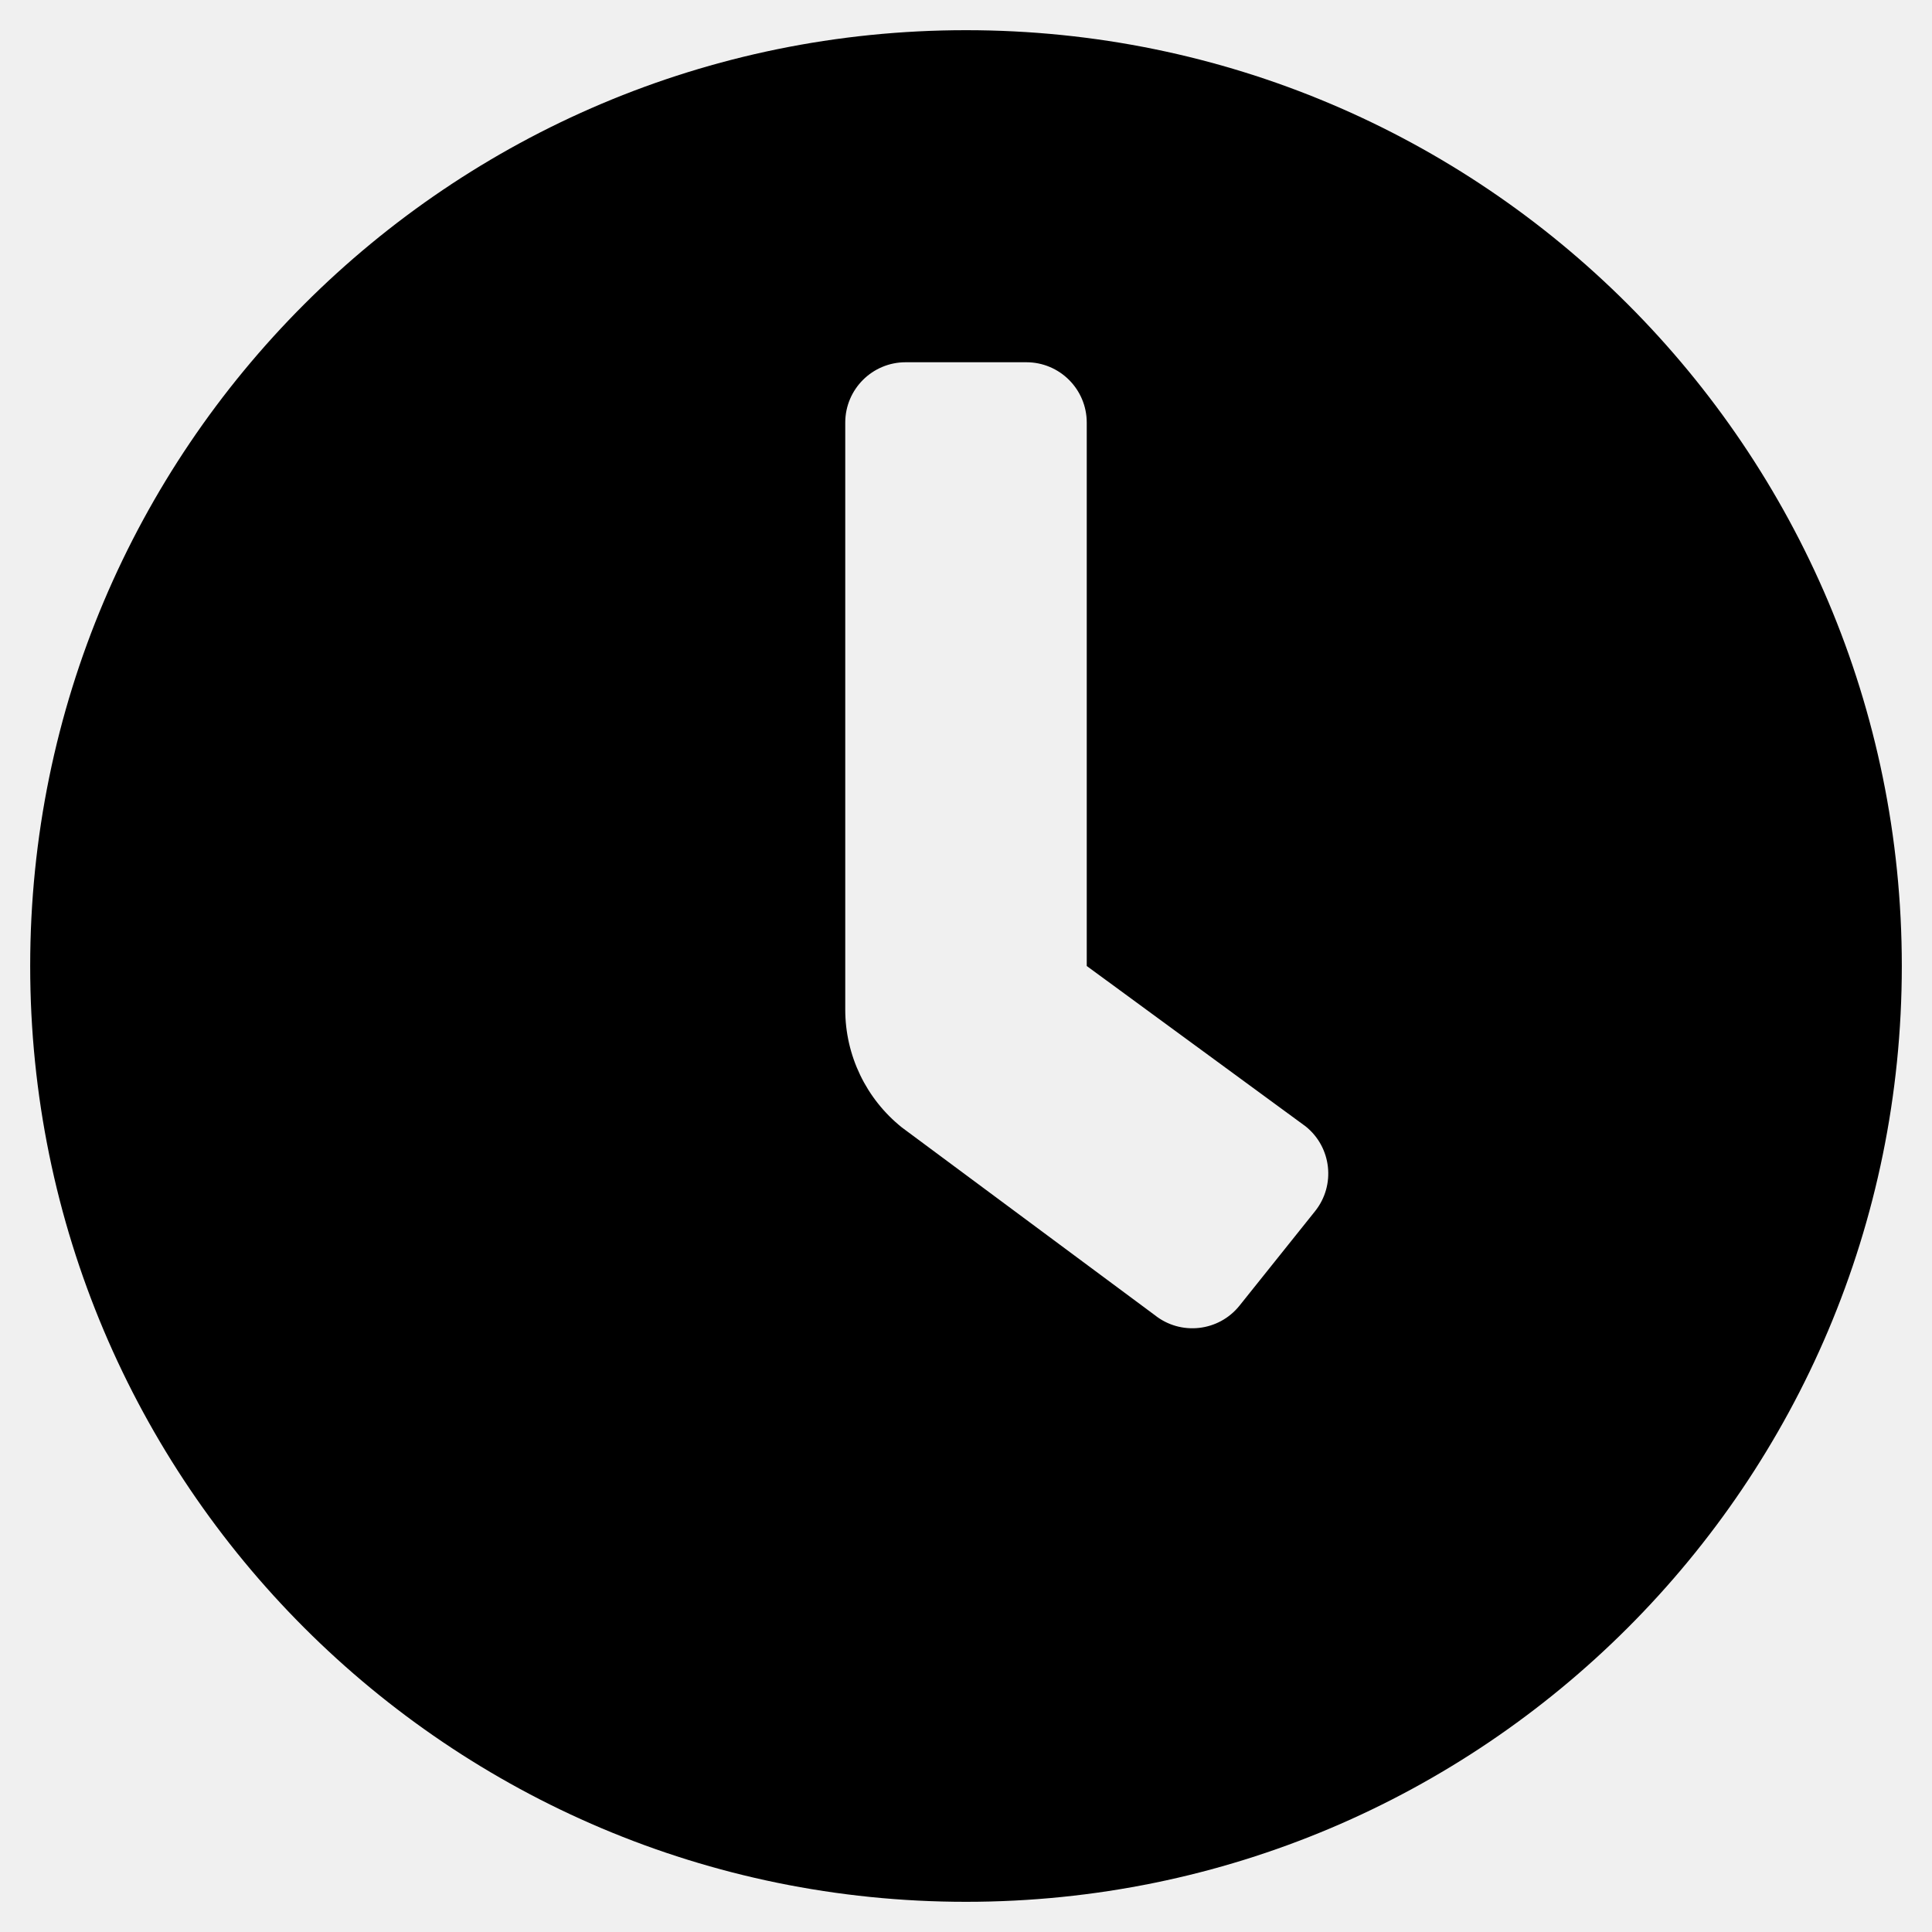
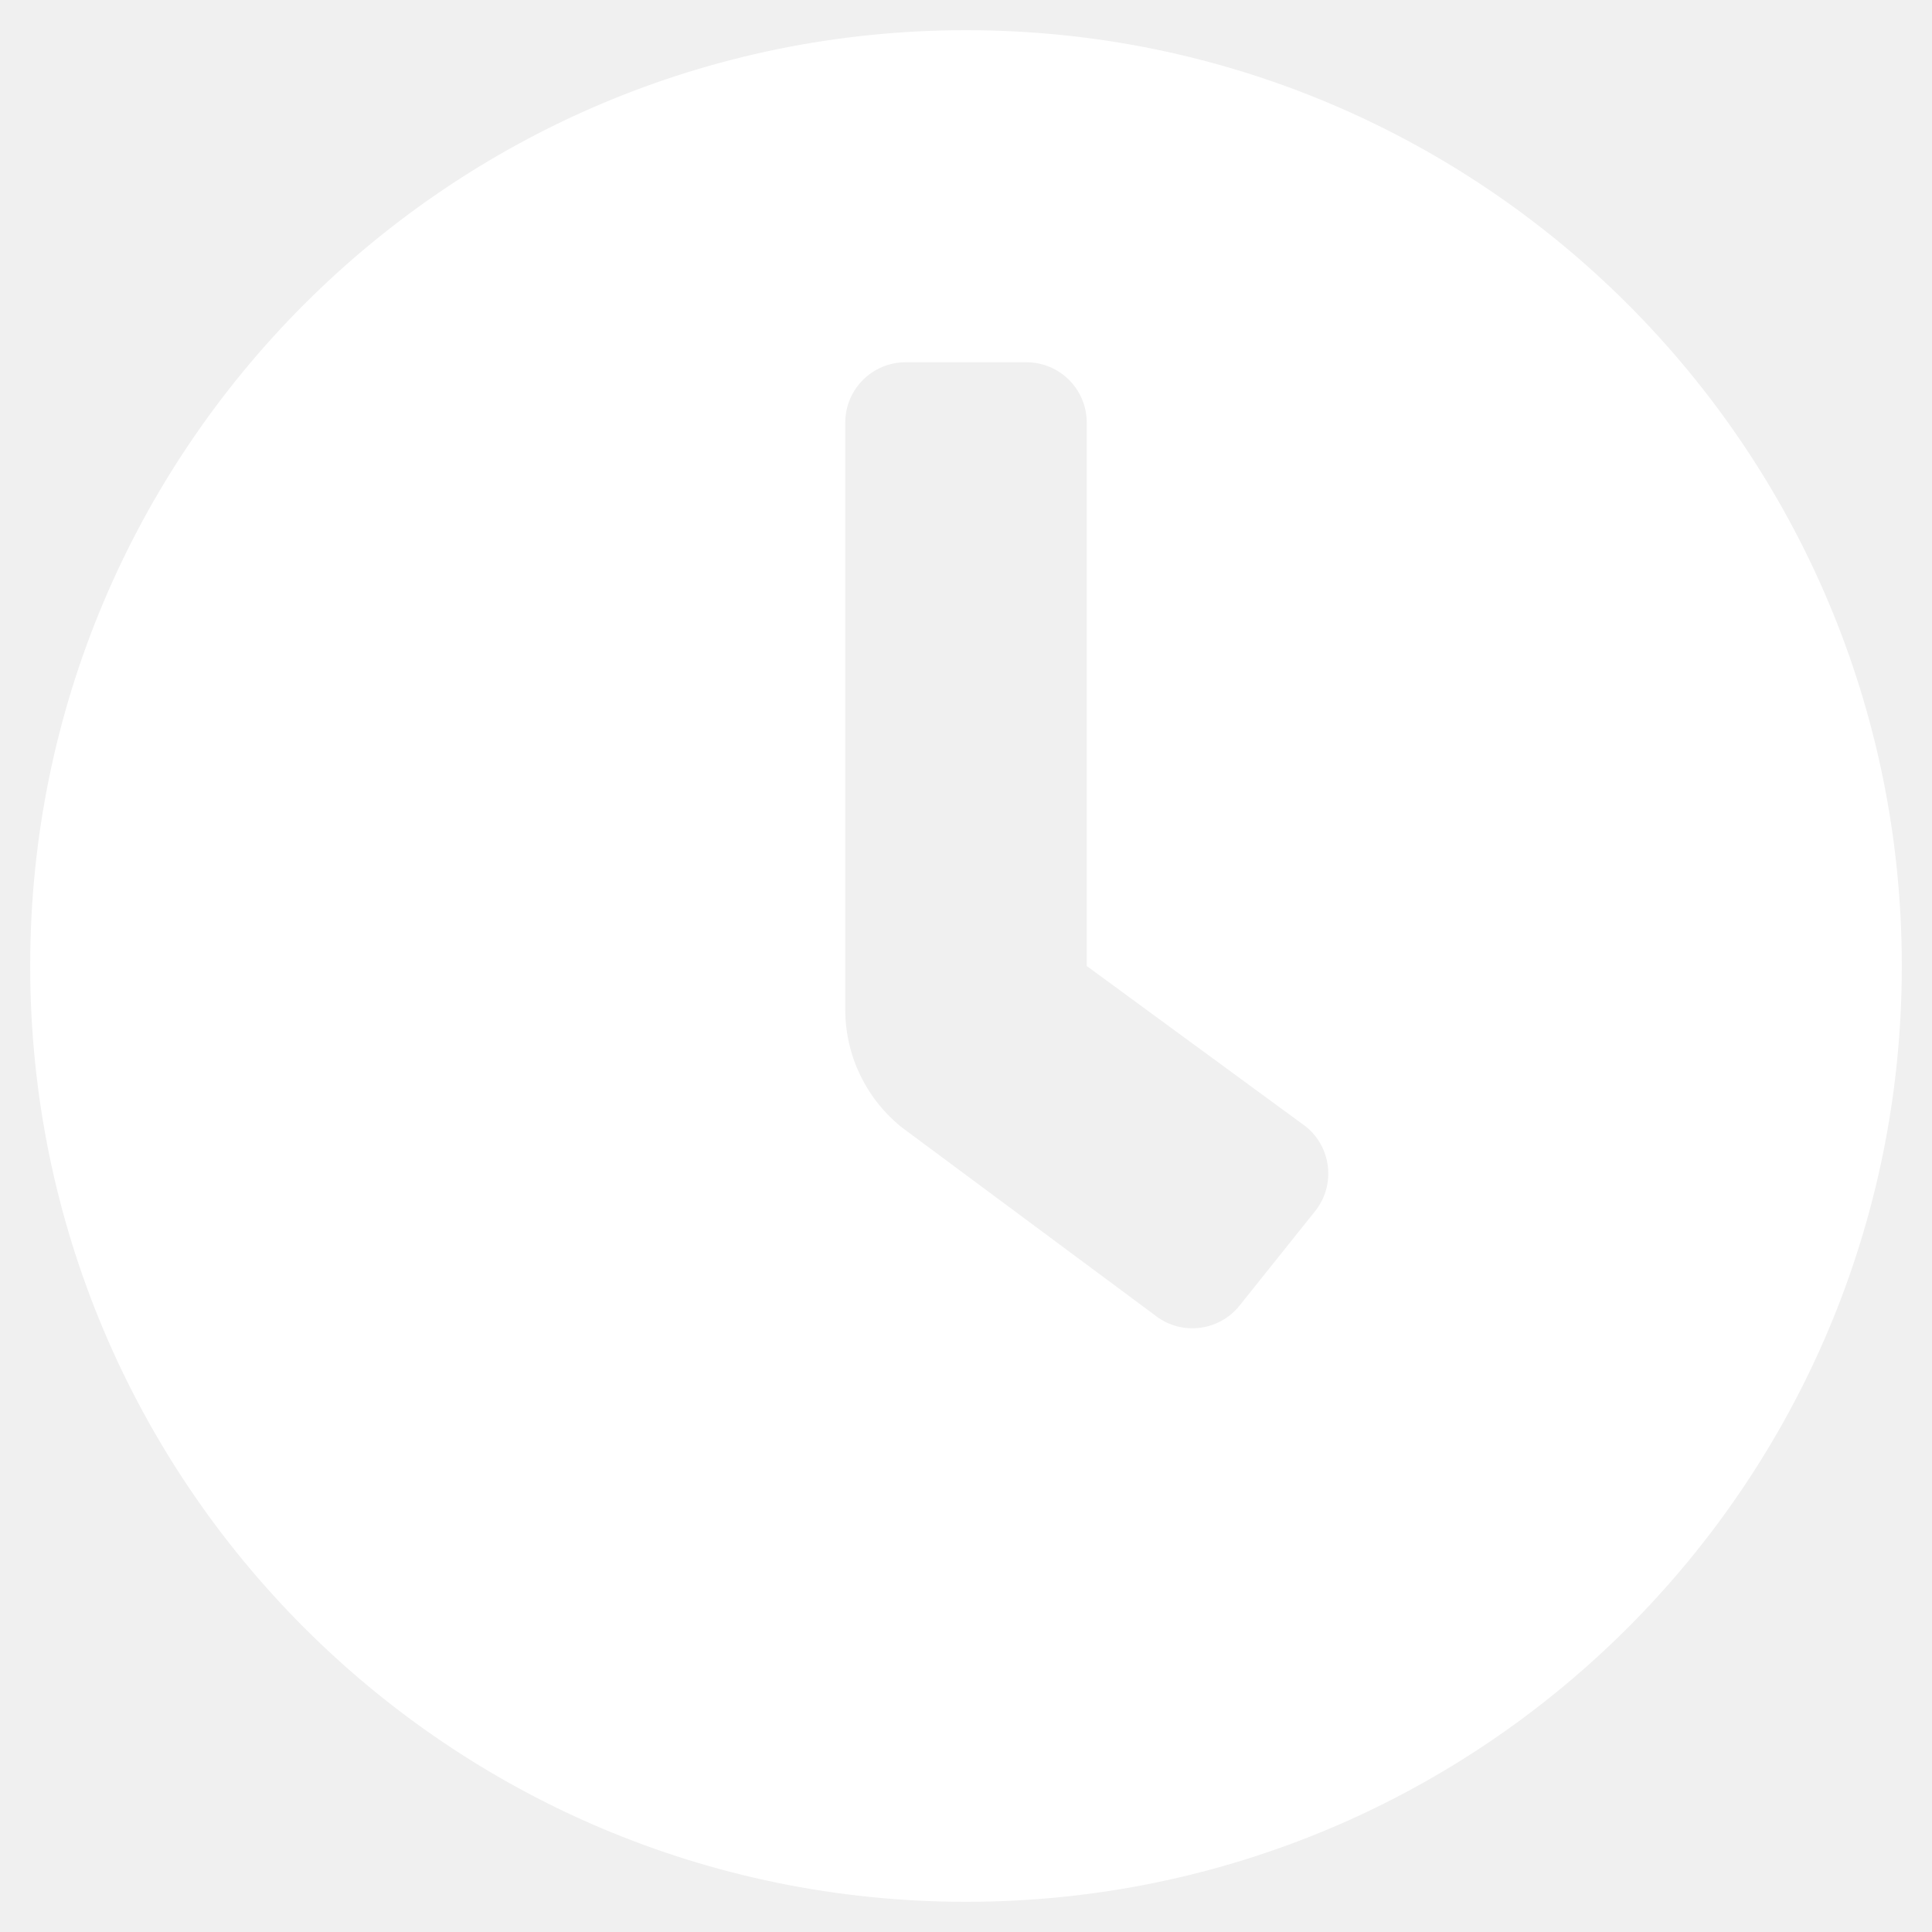
<svg xmlns="http://www.w3.org/2000/svg" aria-hidden="true" focusable="false" data-prefix="fas" data-icon="clock" class="svg-inline--fa fa-clock fa-w-16" role="img" viewBox="0 0 512 512">
-   <path fill="currentColor" d="M256,8C119,8,8,119,8,256S119,504,256,504,504,393,504,256,393,8,256,8Zm92.49,313h0l-20,25a16,16,0,0,1-22.49,2.5h0l-67-49.72a40,40,0,0,1-15-31.23V112a16,16,0,0,1,16-16h32a16,16,0,0,1,16,16V256l58,42.5A16,16,0,0,1,348.49,321Z" />
+   <path fill="#fff" d="M256,8C119,8,8,119,8,256S119,504,256,504,504,393,504,256,393,8,256,8Zm92.49,313h0l-20,25a16,16,0,0,1-22.49,2.5h0l-67-49.72a40,40,0,0,1-15-31.23V112a16,16,0,0,1,16-16h32a16,16,0,0,1,16,16V256l58,42.5A16,16,0,0,1,348.49,321Z" />
</svg>
